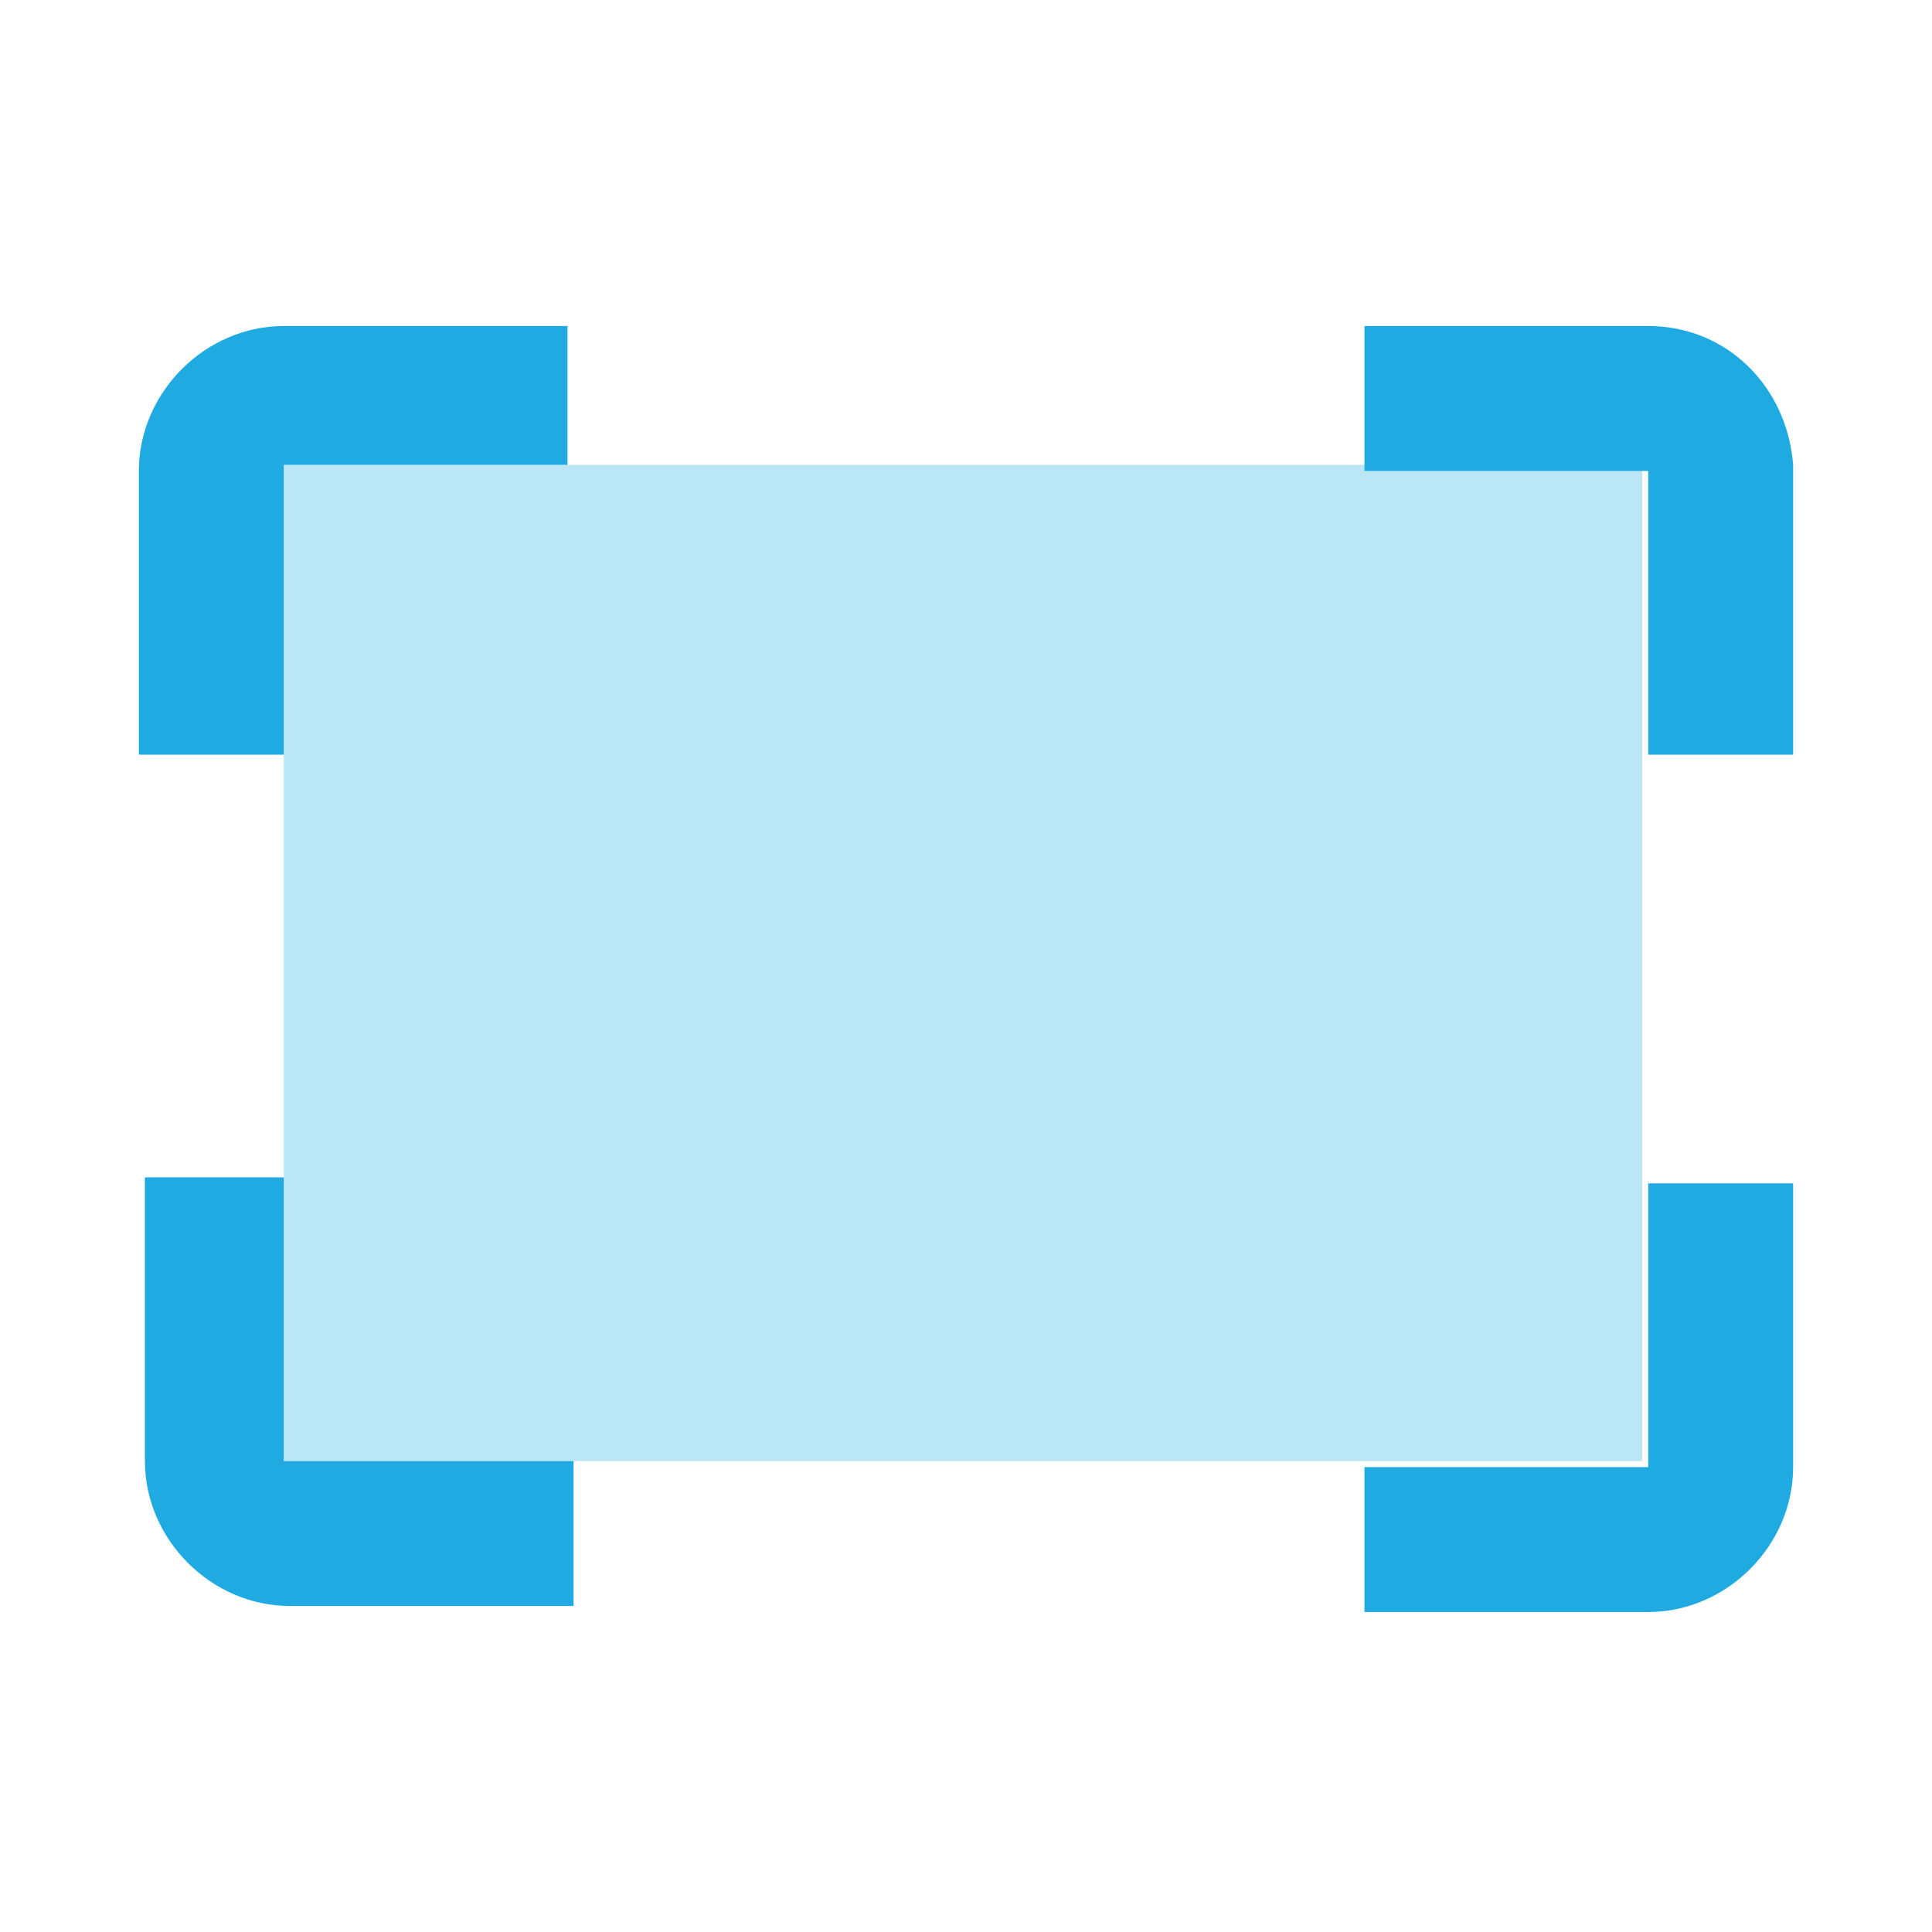
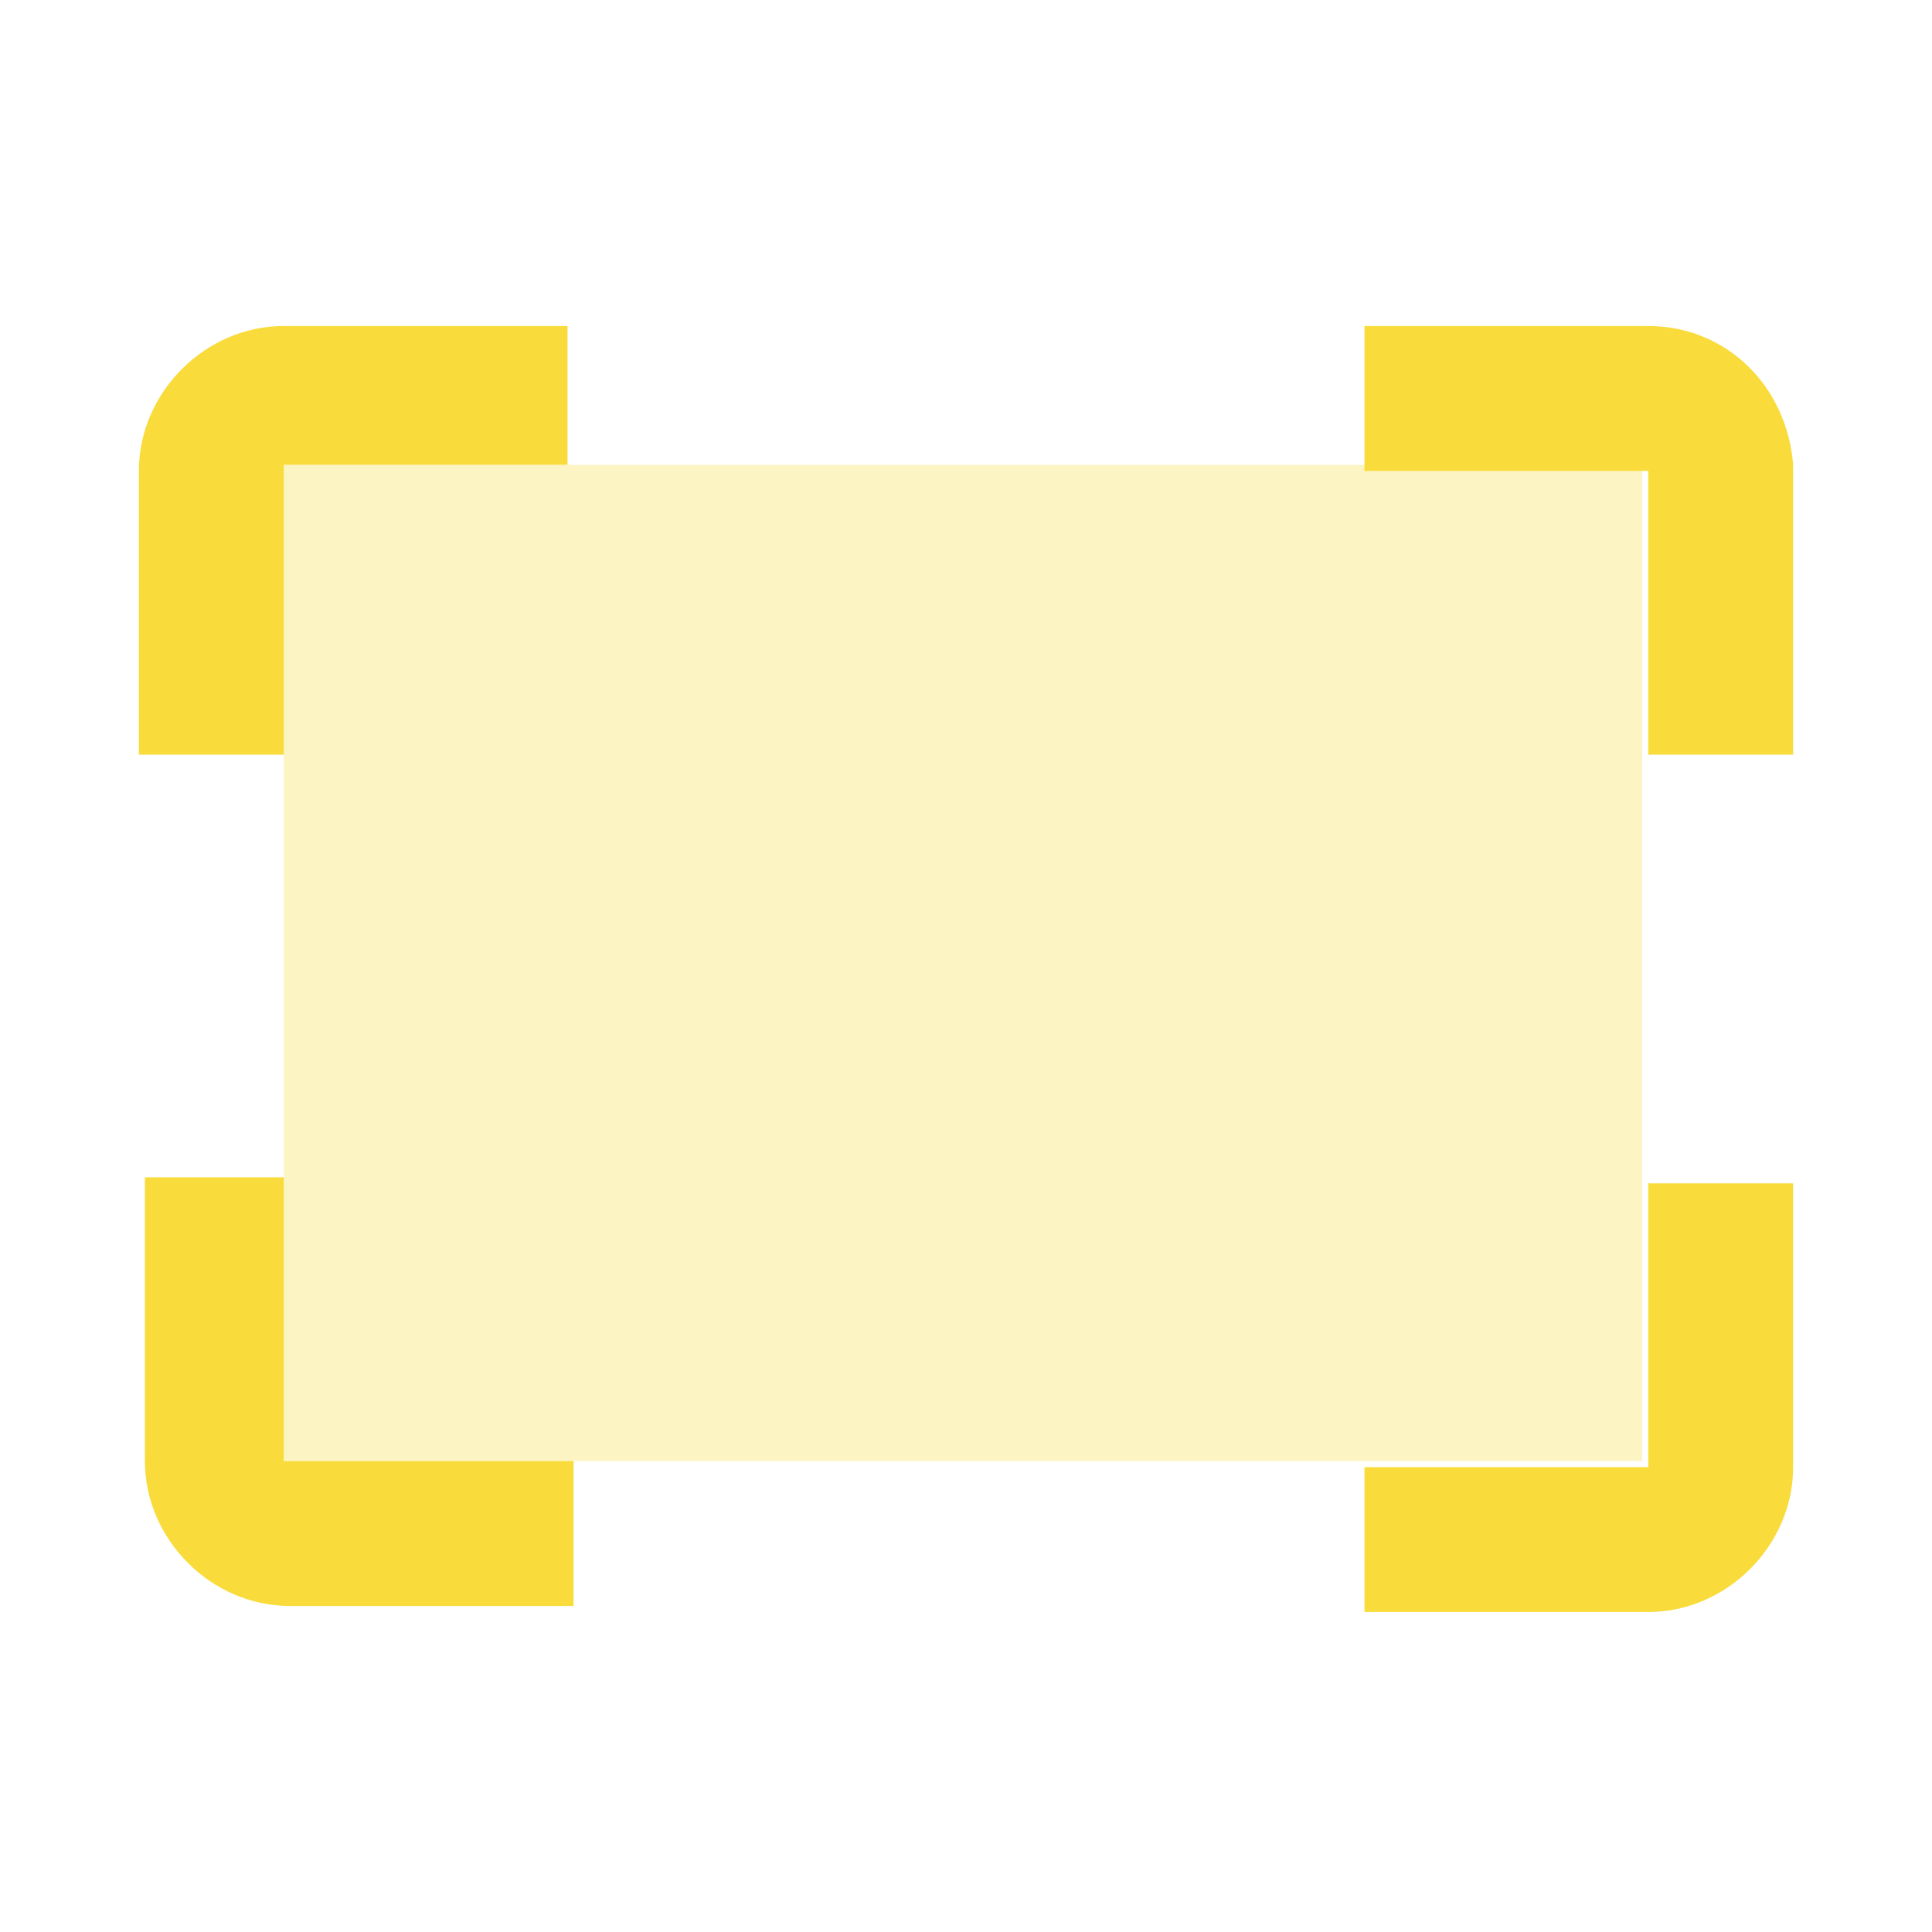
<svg xmlns="http://www.w3.org/2000/svg" version="1.1" id="Layer_1" x="0px" y="0px" viewBox="0 0 32 32" style="enable-background:new 0 0 32 32;" xml:space="preserve">
  <style type="text/css">
	.st0{opacity:0.302;}
- 	.st1{fill:#1FABE2;}
+ 	.st1{fill:#F9DC3B;}
</style>
  <g id="Rectangle_19" class="st0">
    <g>
      <rect x="4.7" y="7.7" class="st1" width="22.5" height="16.5" />
    </g>
  </g>
  <g id="Rectangle_6_1_">
    <g>
      <path class="st1" d="M4.7,7.7h4.7V5.4H4.7c-1.3,0-2.4,1.1-2.4,2.4v4.7h2.4V7.7z" />
    </g>
  </g>
  <g id="Rectangle_6_copy_1_">
    <g>
      <path class="st1" d="M4.7,19.5H2.4v4.7c0,1.3,1.1,2.4,2.4,2.4h4.7v-2.4H4.7V19.5z" />
    </g>
  </g>
  <g id="Rectangle_6_copy_2_1_">
    <g>
      <path class="st1" d="M27.3,5.4h-4.7v2.4h4.7v4.7h2.4V7.7C29.6,6.4,28.6,5.4,27.3,5.4z" />
    </g>
  </g>
  <g id="Rectangle_6_copy_3_1_">
    <g>
      <path class="st1" d="M27.3,24.3h-4.7v2.4h4.7c1.3,0,2.4-1.1,2.4-2.4v-4.7h-2.4V24.3z" />
    </g>
  </g>
</svg>
